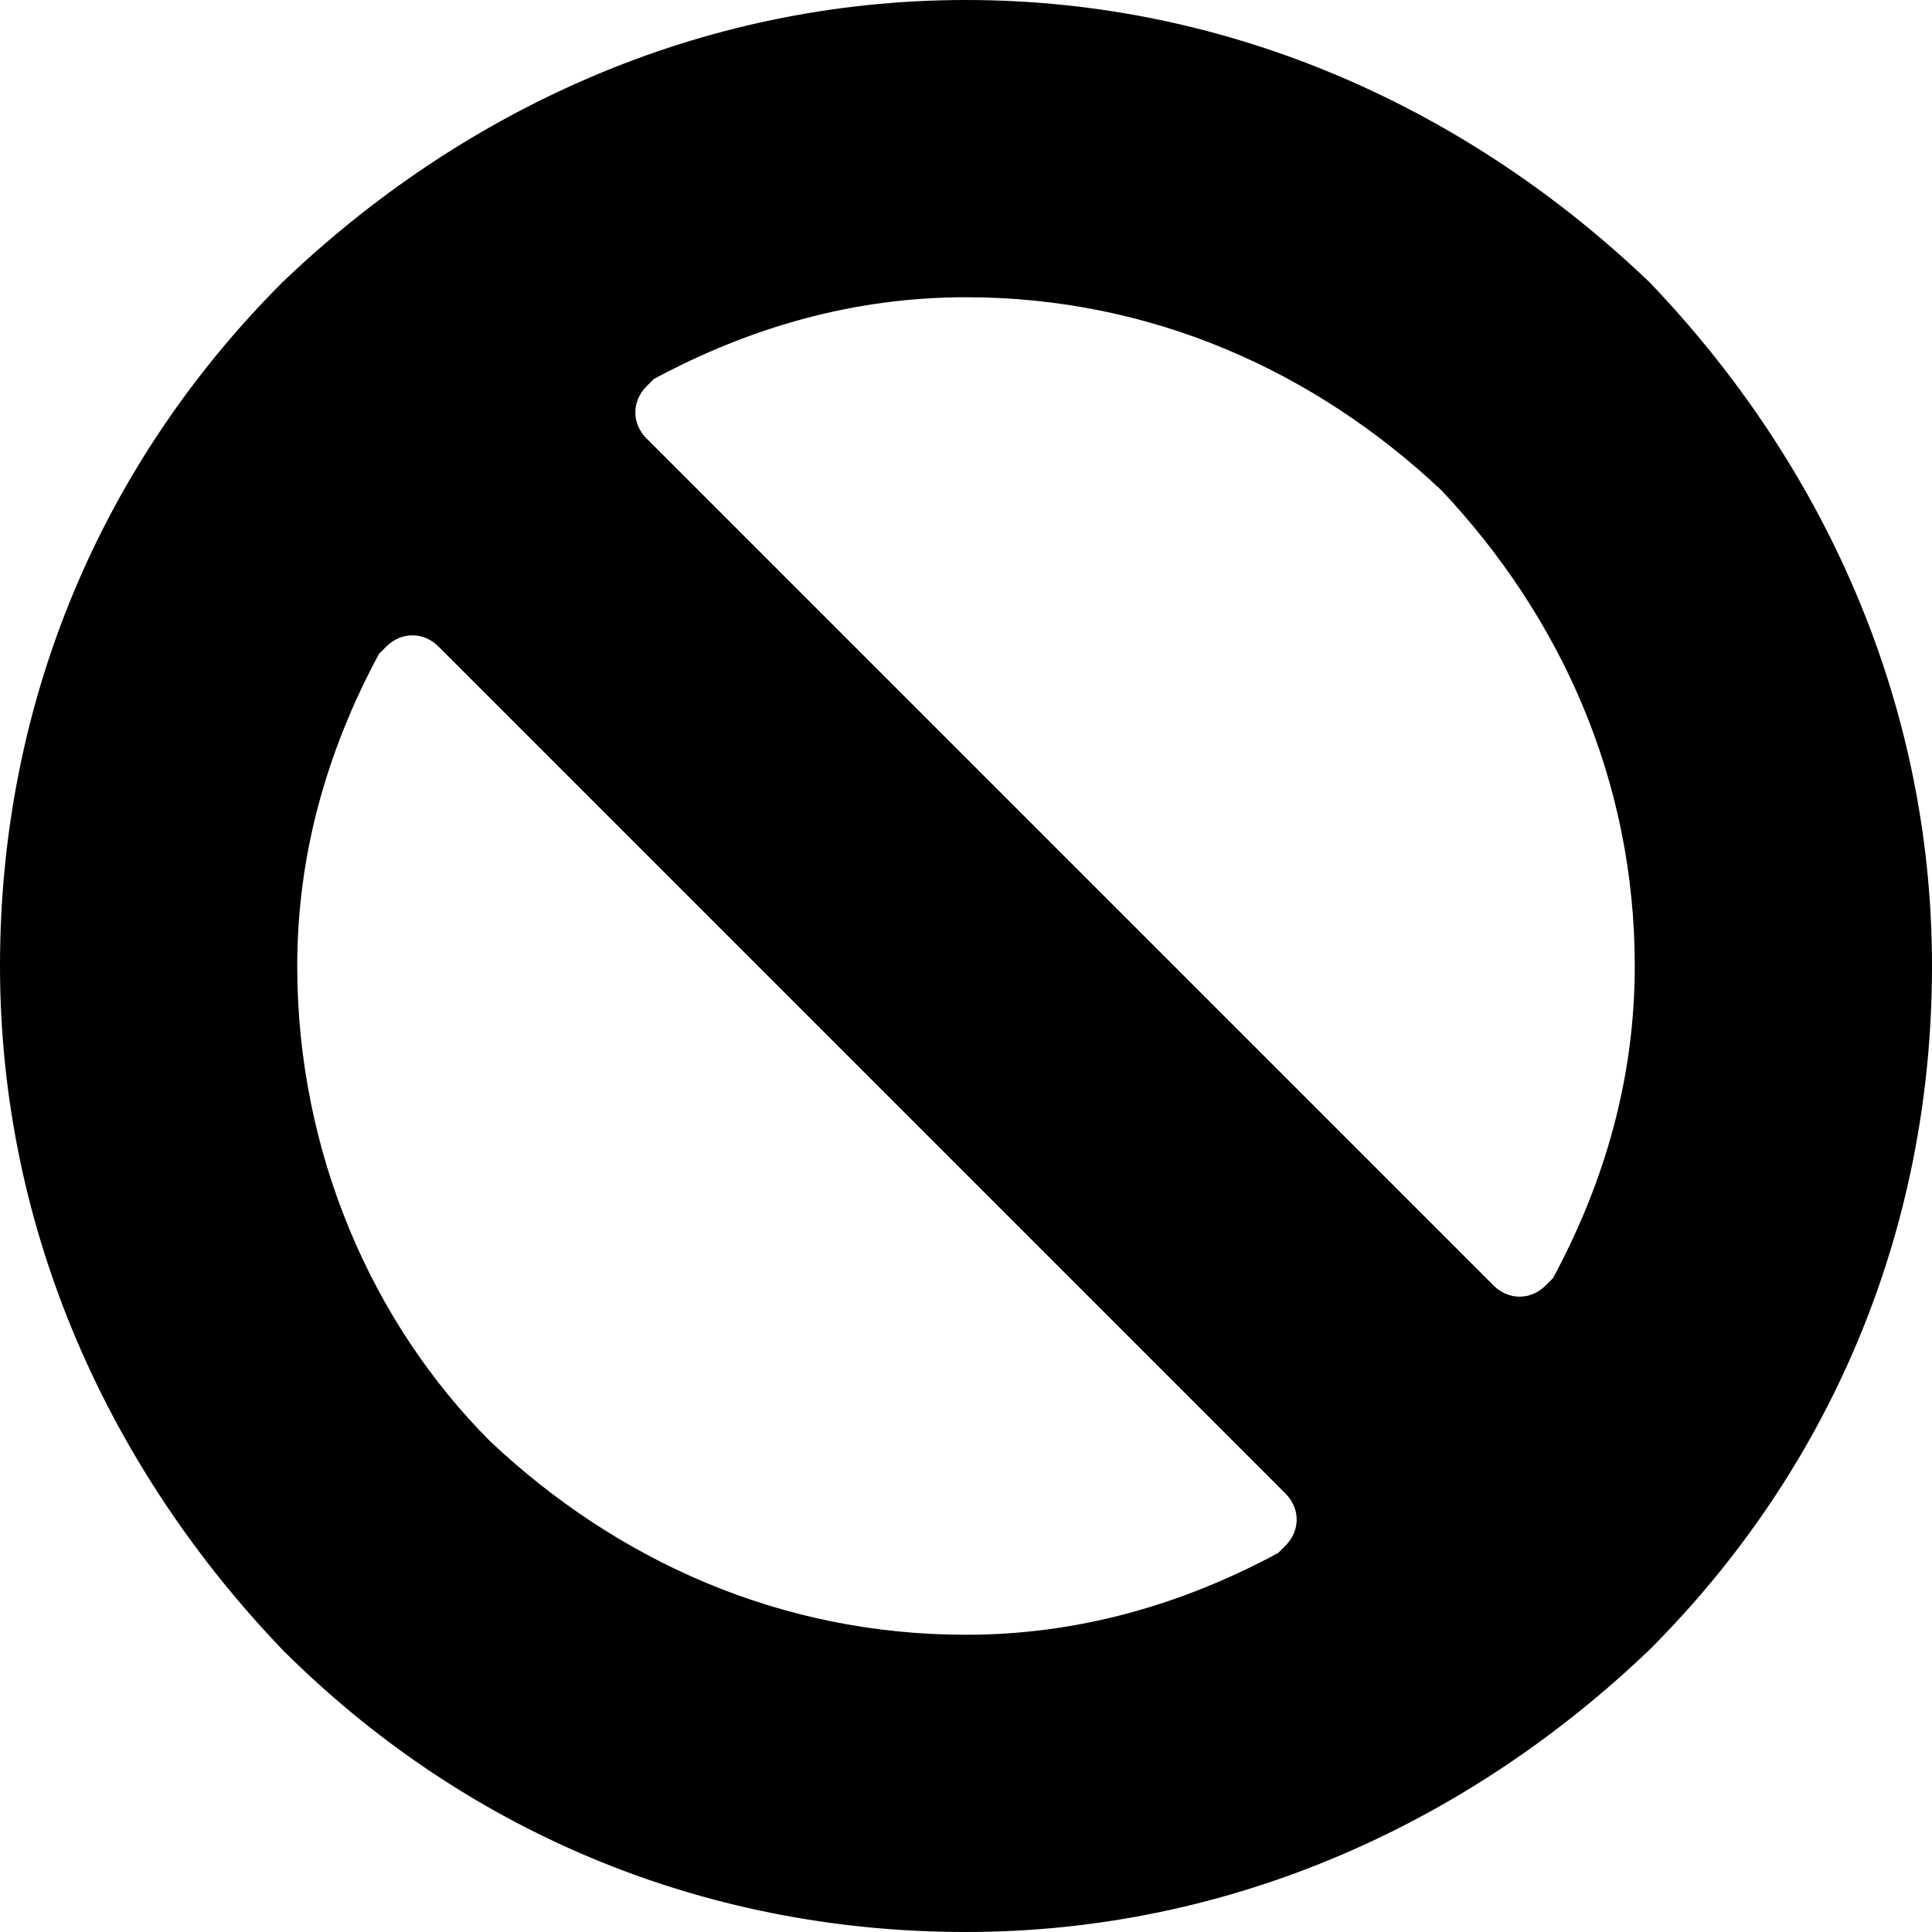
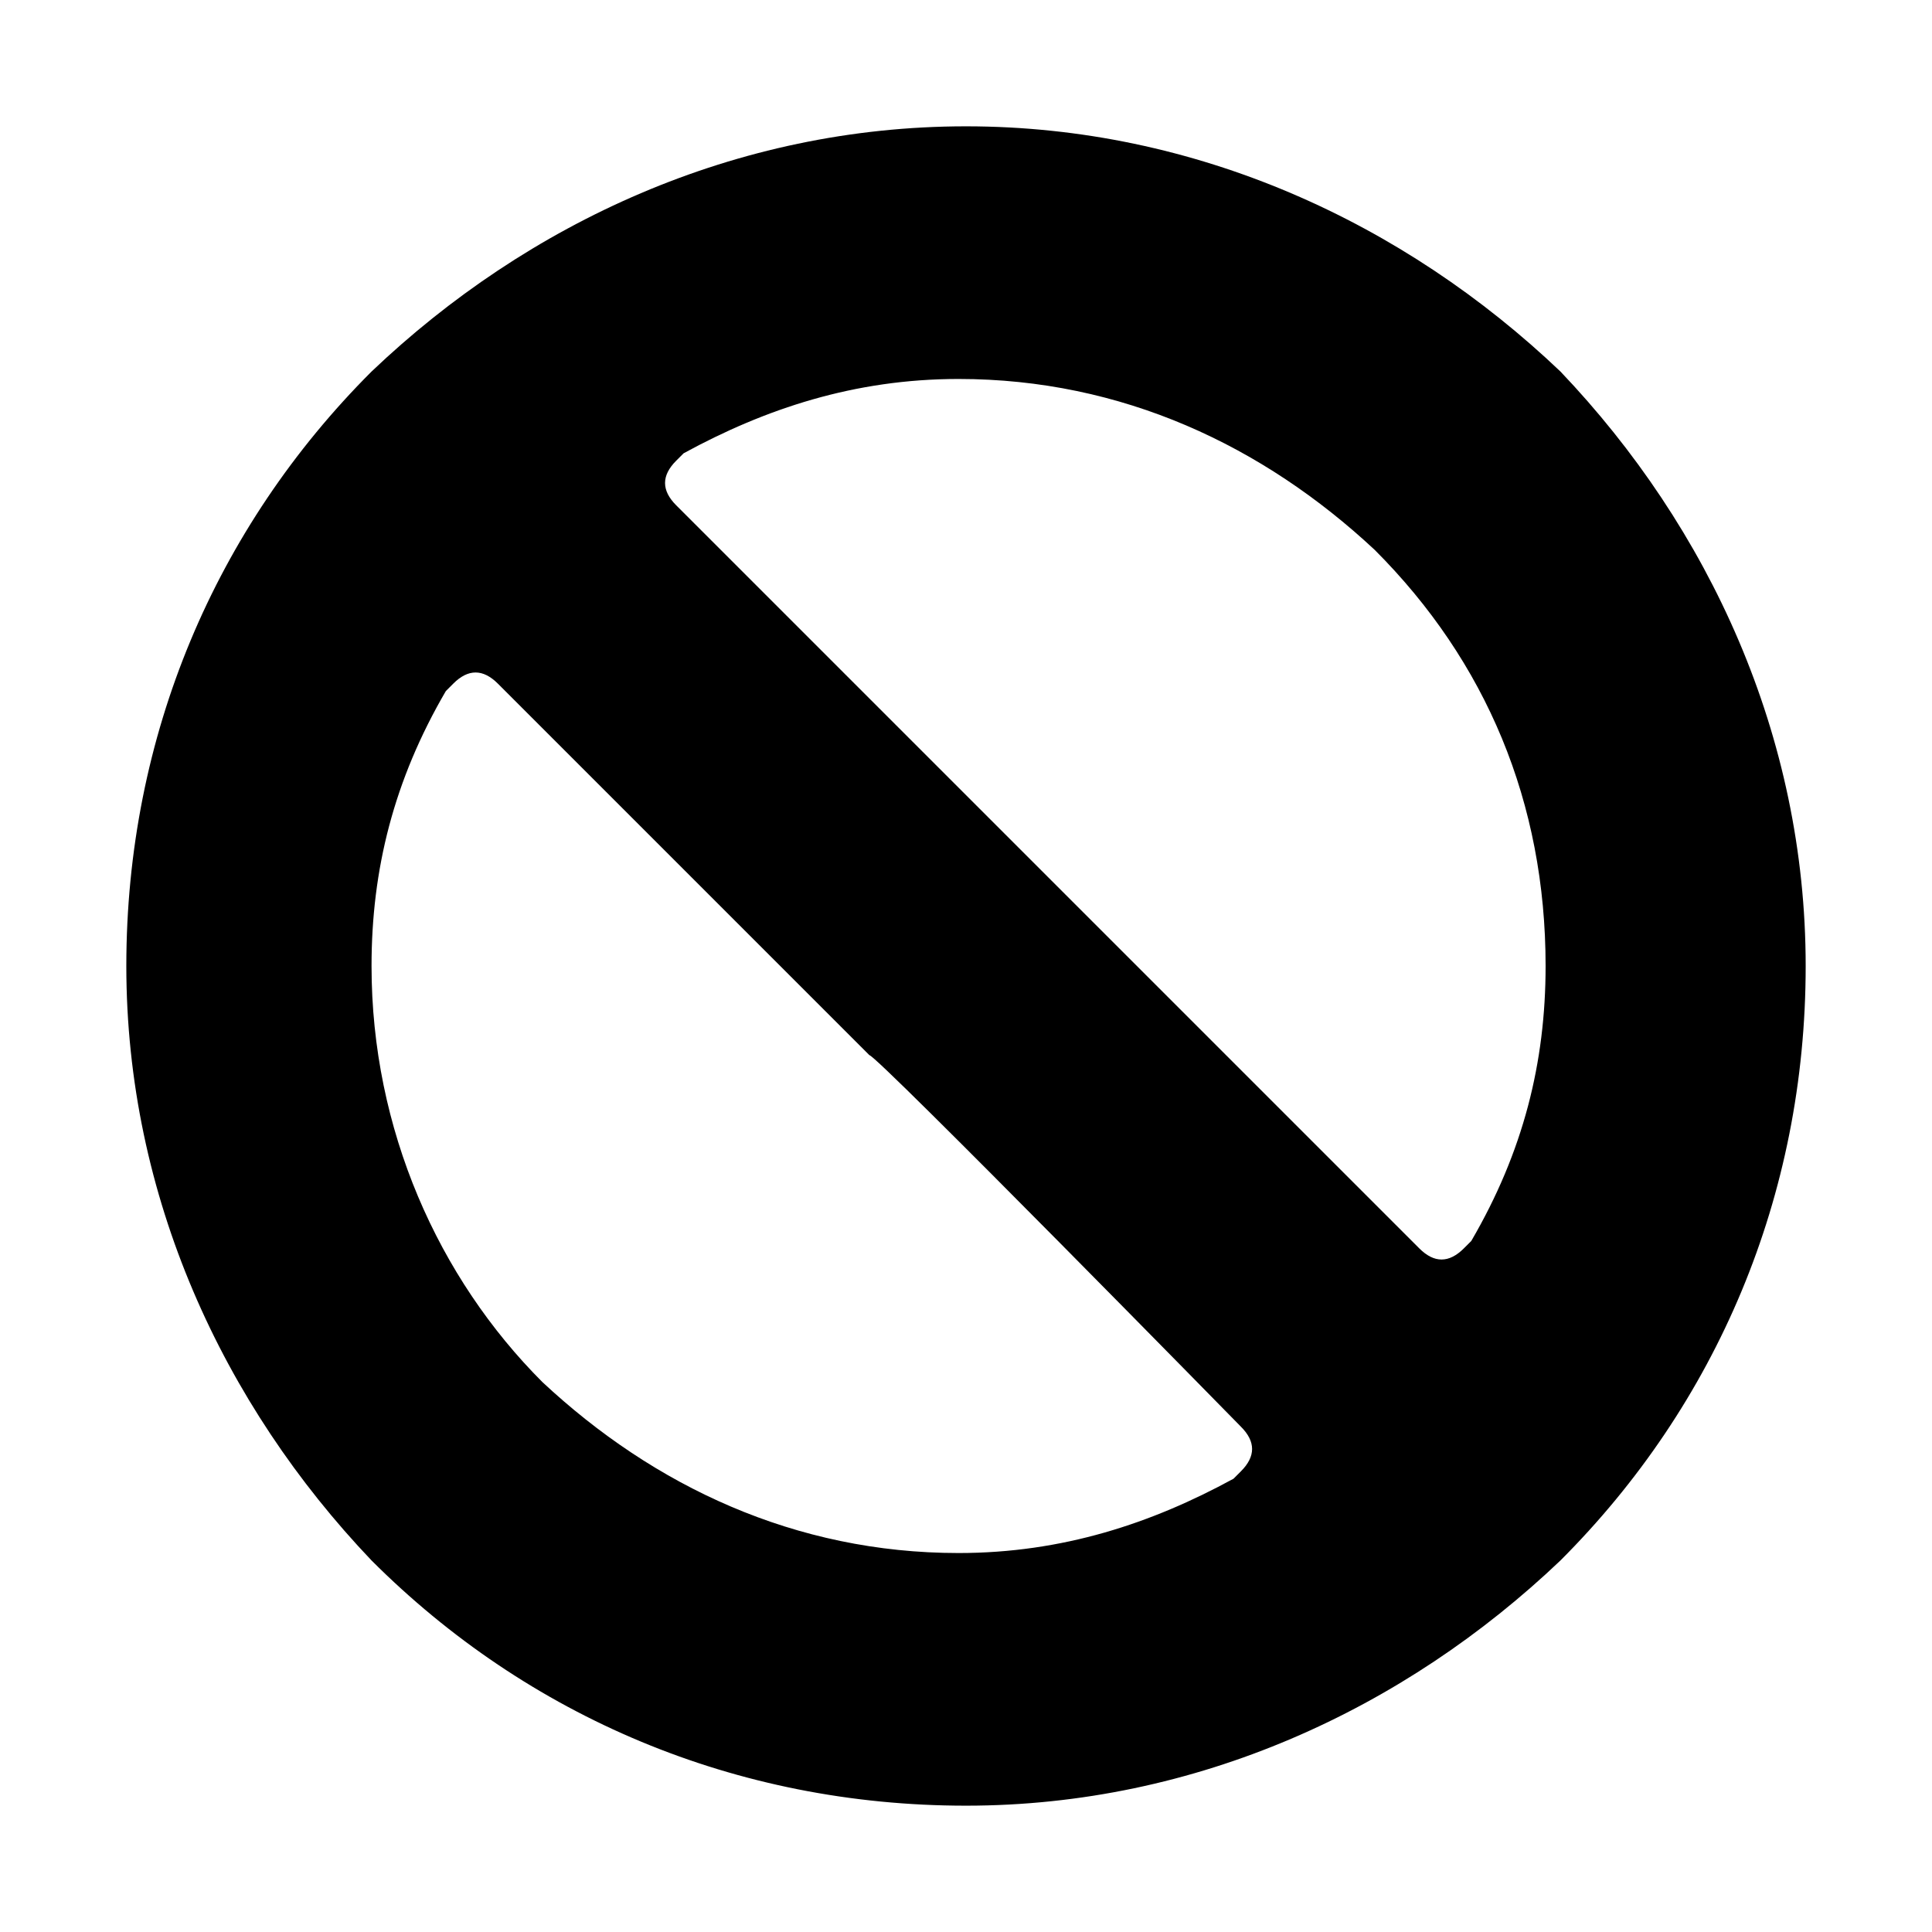
- <svg xmlns="http://www.w3.org/2000/svg" viewBox="0 0 26 26">
-   <path d="M13 0C9.4 0 6.2 1.5 3.8 3.8 1.4 6.2 0 9.4 0 13s1.5 6.8 3.8 9.2C6.2 24.6 9.4 26 13 26s6.8-1.5 9.2-3.8c2.4-2.4 3.8-5.6 3.8-9.2s-1.5-6.8-3.8-9.2C19.8 1.5 16.6 0 13 0zm4.3 20.1c.2.2.2.5 0 .7l-.1.1c-1.3.7-2.7 1.1-4.2 1.1-2.5 0-4.7-1-6.4-2.6C5 17.8 4 15.5 4 13c0-1.5.4-2.9 1.1-4.2l.1-.1c.2-.2.5-.2.7 0l5.7 5.7 5.7 5.7zM22 13c0 1.5-.4 2.9-1.1 4.2l-.1.1c-.2.2-.5.2-.7 0l-5.7-5.7-5.7-5.7c-.2-.2-.2-.5 0-.7l.1-.1C10.1 4.4 11.5 4 13 4c2.5 0 4.7 1 6.4 2.6C21 8.3 22 10.5 22 13z" />
+ <svg xmlns="http://www.w3.org/2000/svg" version="1.1" id="Layer_1" x="0px" y="0px" width="26px" height="26px" viewBox="-34 36 26 26" style="enable-background:new -34 36 26 26;" xml:space="preserve">
+   <path d="M-21,37.7c-3.1,0-5.9,1.3-8,3.3c-2.1,2.1-3.3,4.9-3.3,8s1.3,5.9,3.3,8c2.1,2.1,4.9,3.3,8,3.3s5.9-1.3,8-3.3  c2.1-2.1,3.3-4.9,3.3-8c0-3.1-1.3-5.9-3.3-8C-15.1,39-17.9,37.7-21,37.7z M-17.3,55.2c0.2,0.2,0.2,0.4,0,0.6l-0.1,0.1  c-1.1,0.6-2.3,1-3.7,1c-2.2,0-4.1-0.9-5.6-2.3c-1.4-1.4-2.3-3.4-2.3-5.6c0-1.3,0.3-2.5,1-3.7l0.1-0.1c0.2-0.2,0.4-0.2,0.6,0l5,5  C-22.2,50.2-17.3,55.2-17.3,55.2z M-13.2,49c0,1.3-0.3,2.5-1,3.7l-0.1,0.1c-0.2,0.2-0.4,0.2-0.6,0l-5-5l-5-5c-0.2-0.2-0.2-0.4,0-0.6  l0.1-0.1c1.1-0.6,2.3-1,3.7-1c2.2,0,4.1,0.9,5.6,2.3C-14,44.9-13.2,46.8-13.2,49z" />
</svg>
